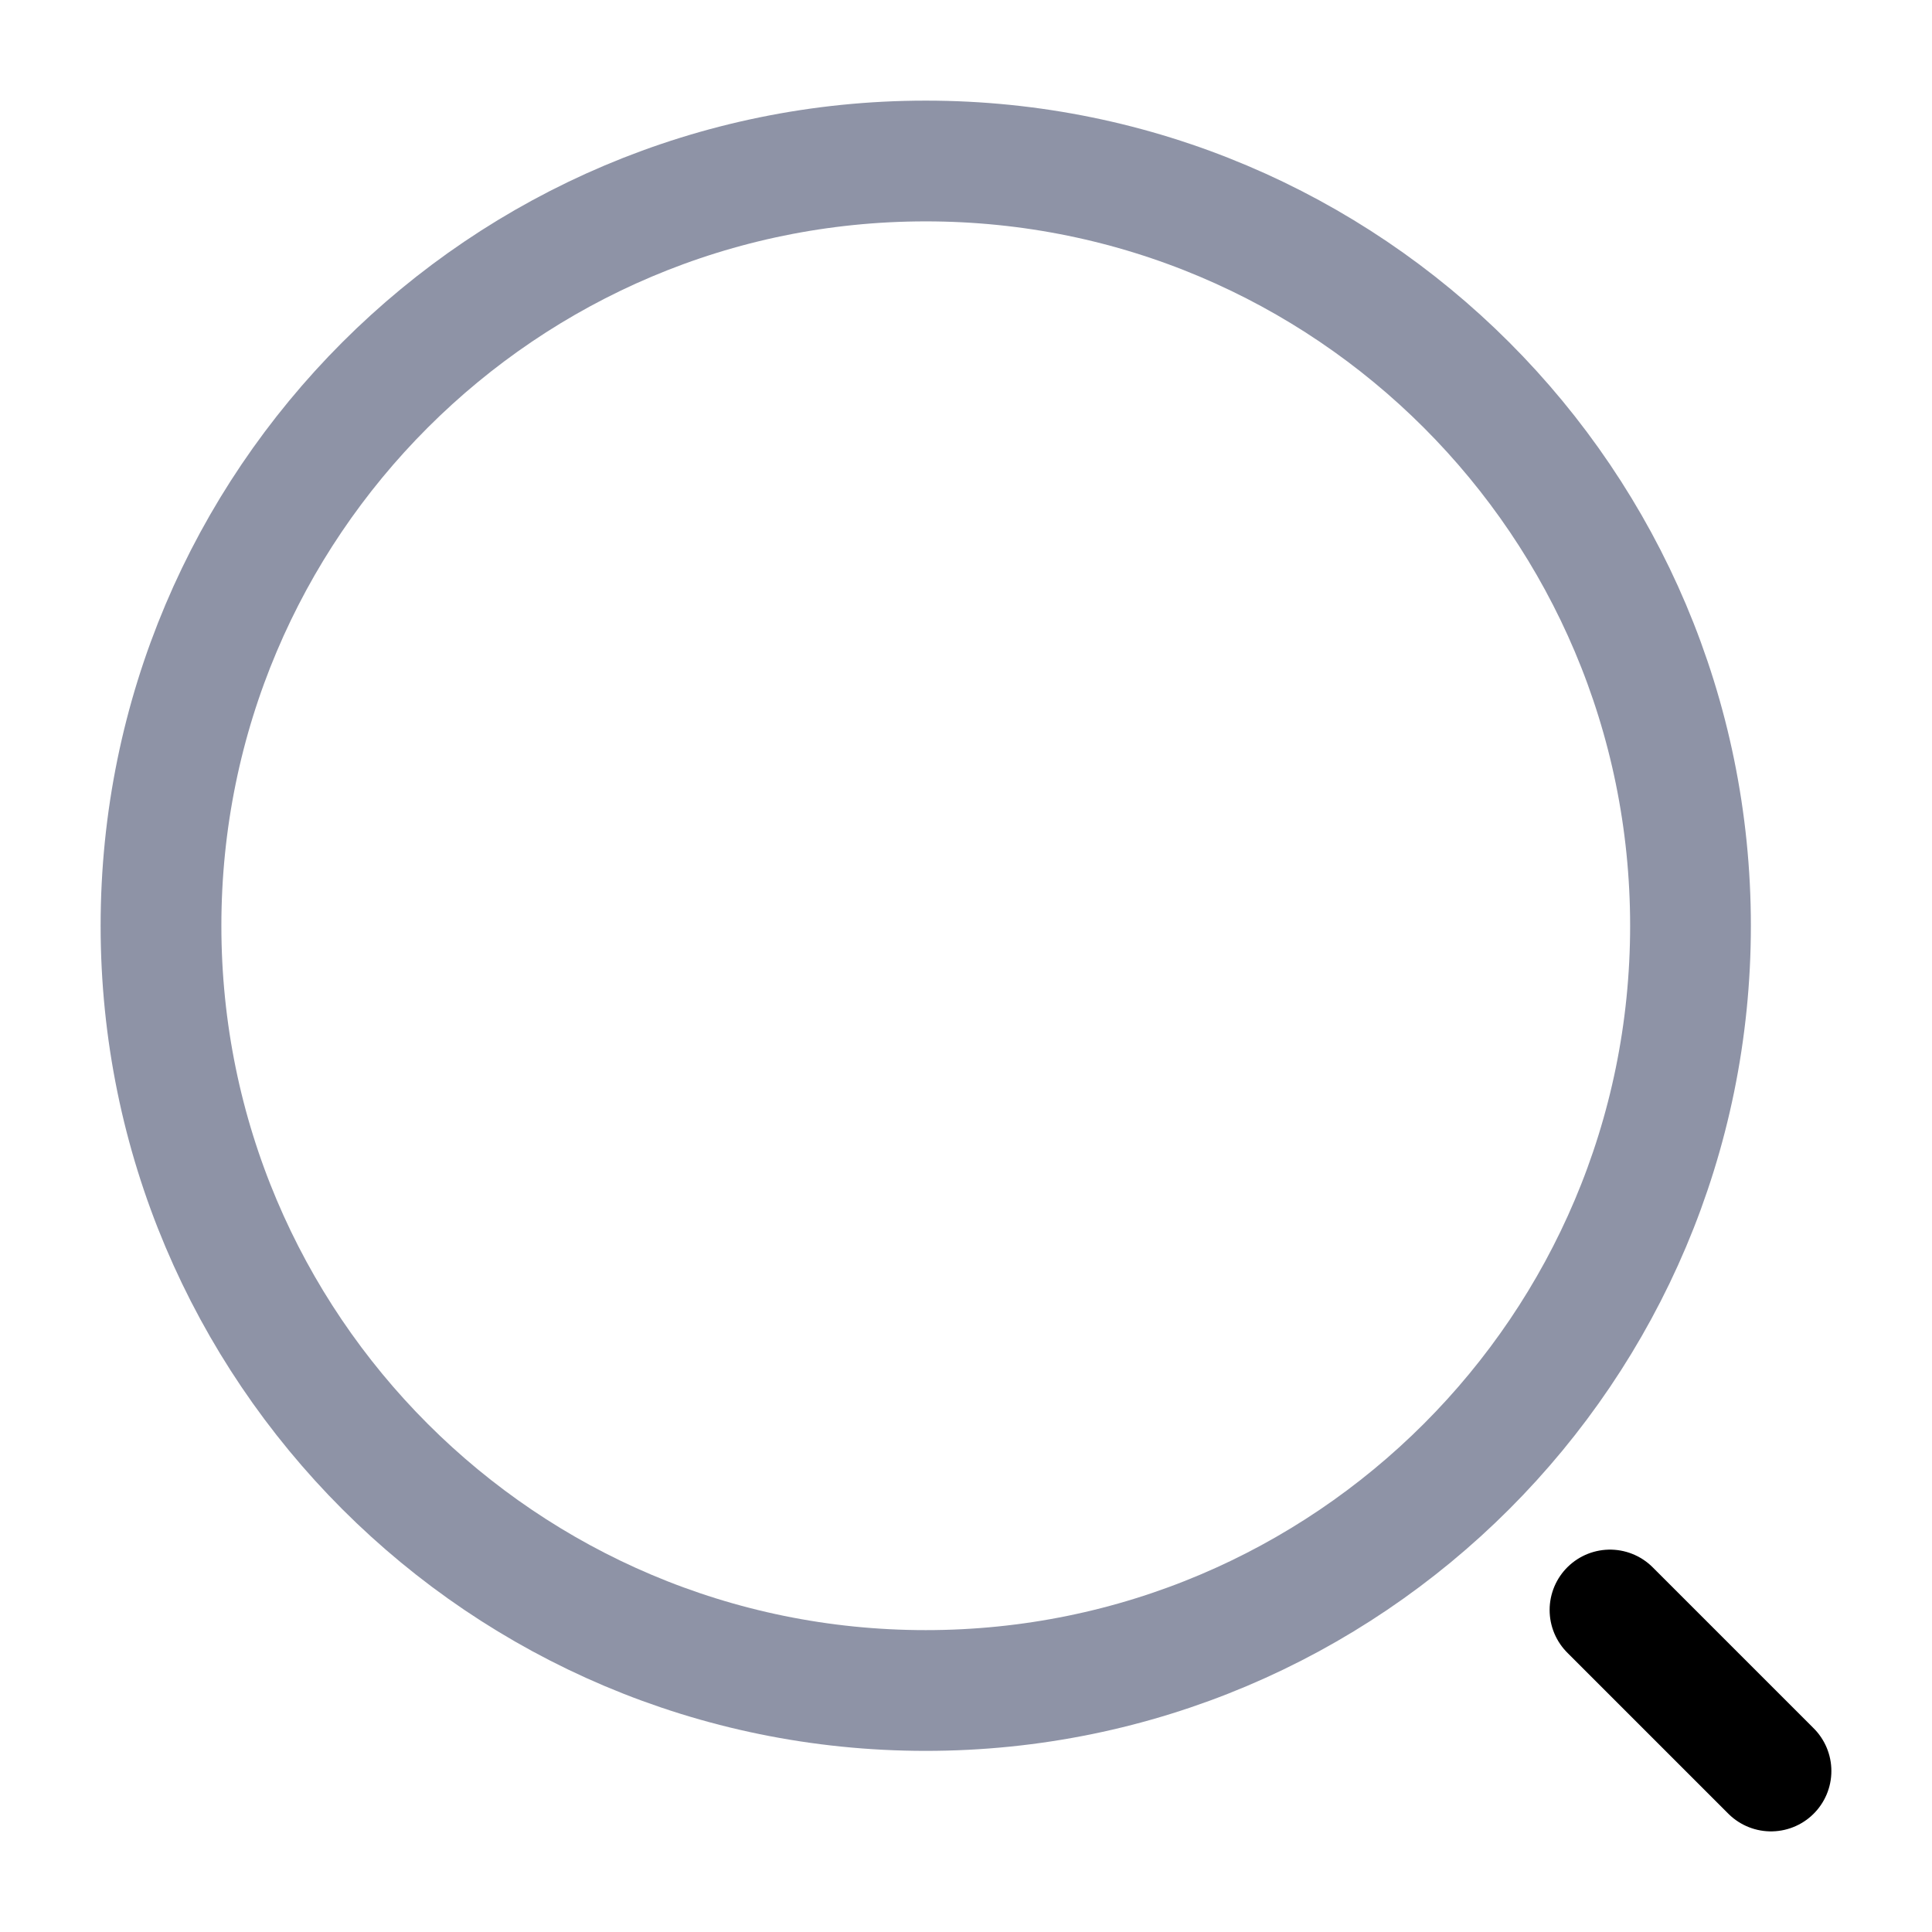
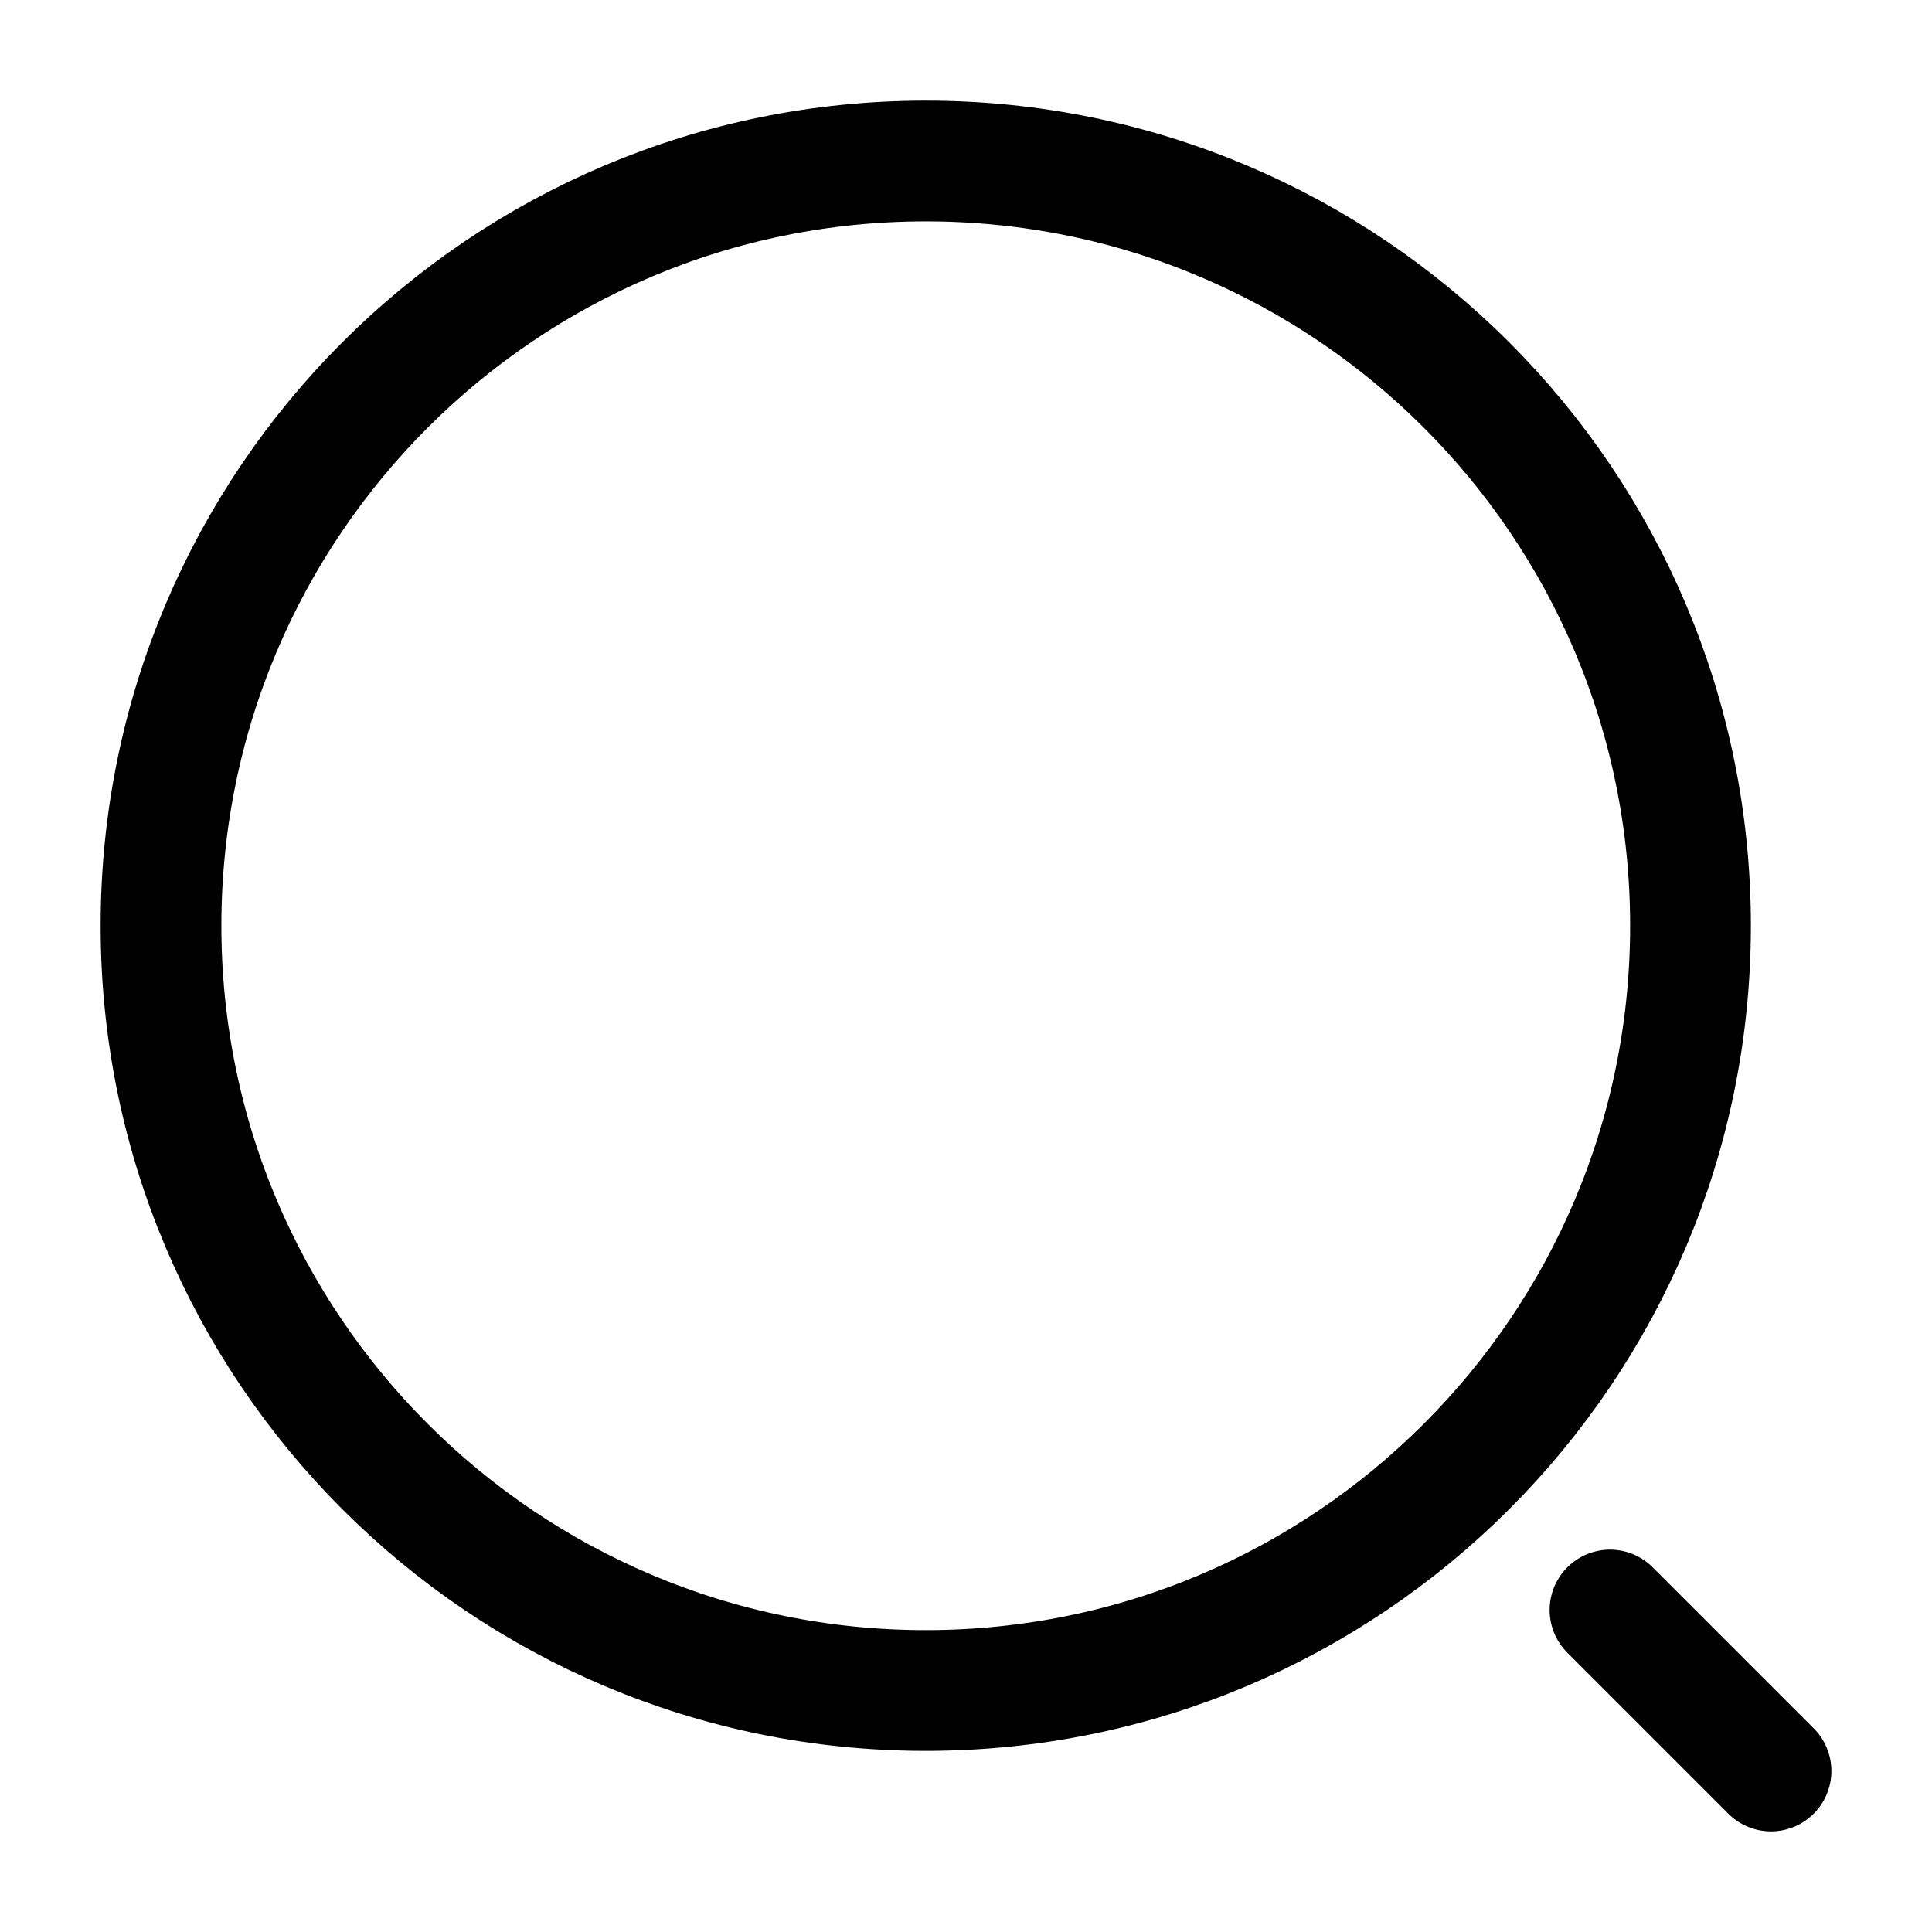
<svg xmlns="http://www.w3.org/2000/svg" width="24" height="24" viewBox="0 0 24 24" fill="none">
-   <circle cx="11.5" cy="11.5" r="9.5" stroke="#8E93A6" stroke-width="1.5" />
+   <circle cx="11.5" cy="11.5" r="9.5" stroke="currentColor" stroke-width="1.5" />
  <path d="M20 20L22 22" stroke="currentColor" stroke-width="1.5" stroke-linecap="round" />
</svg>
